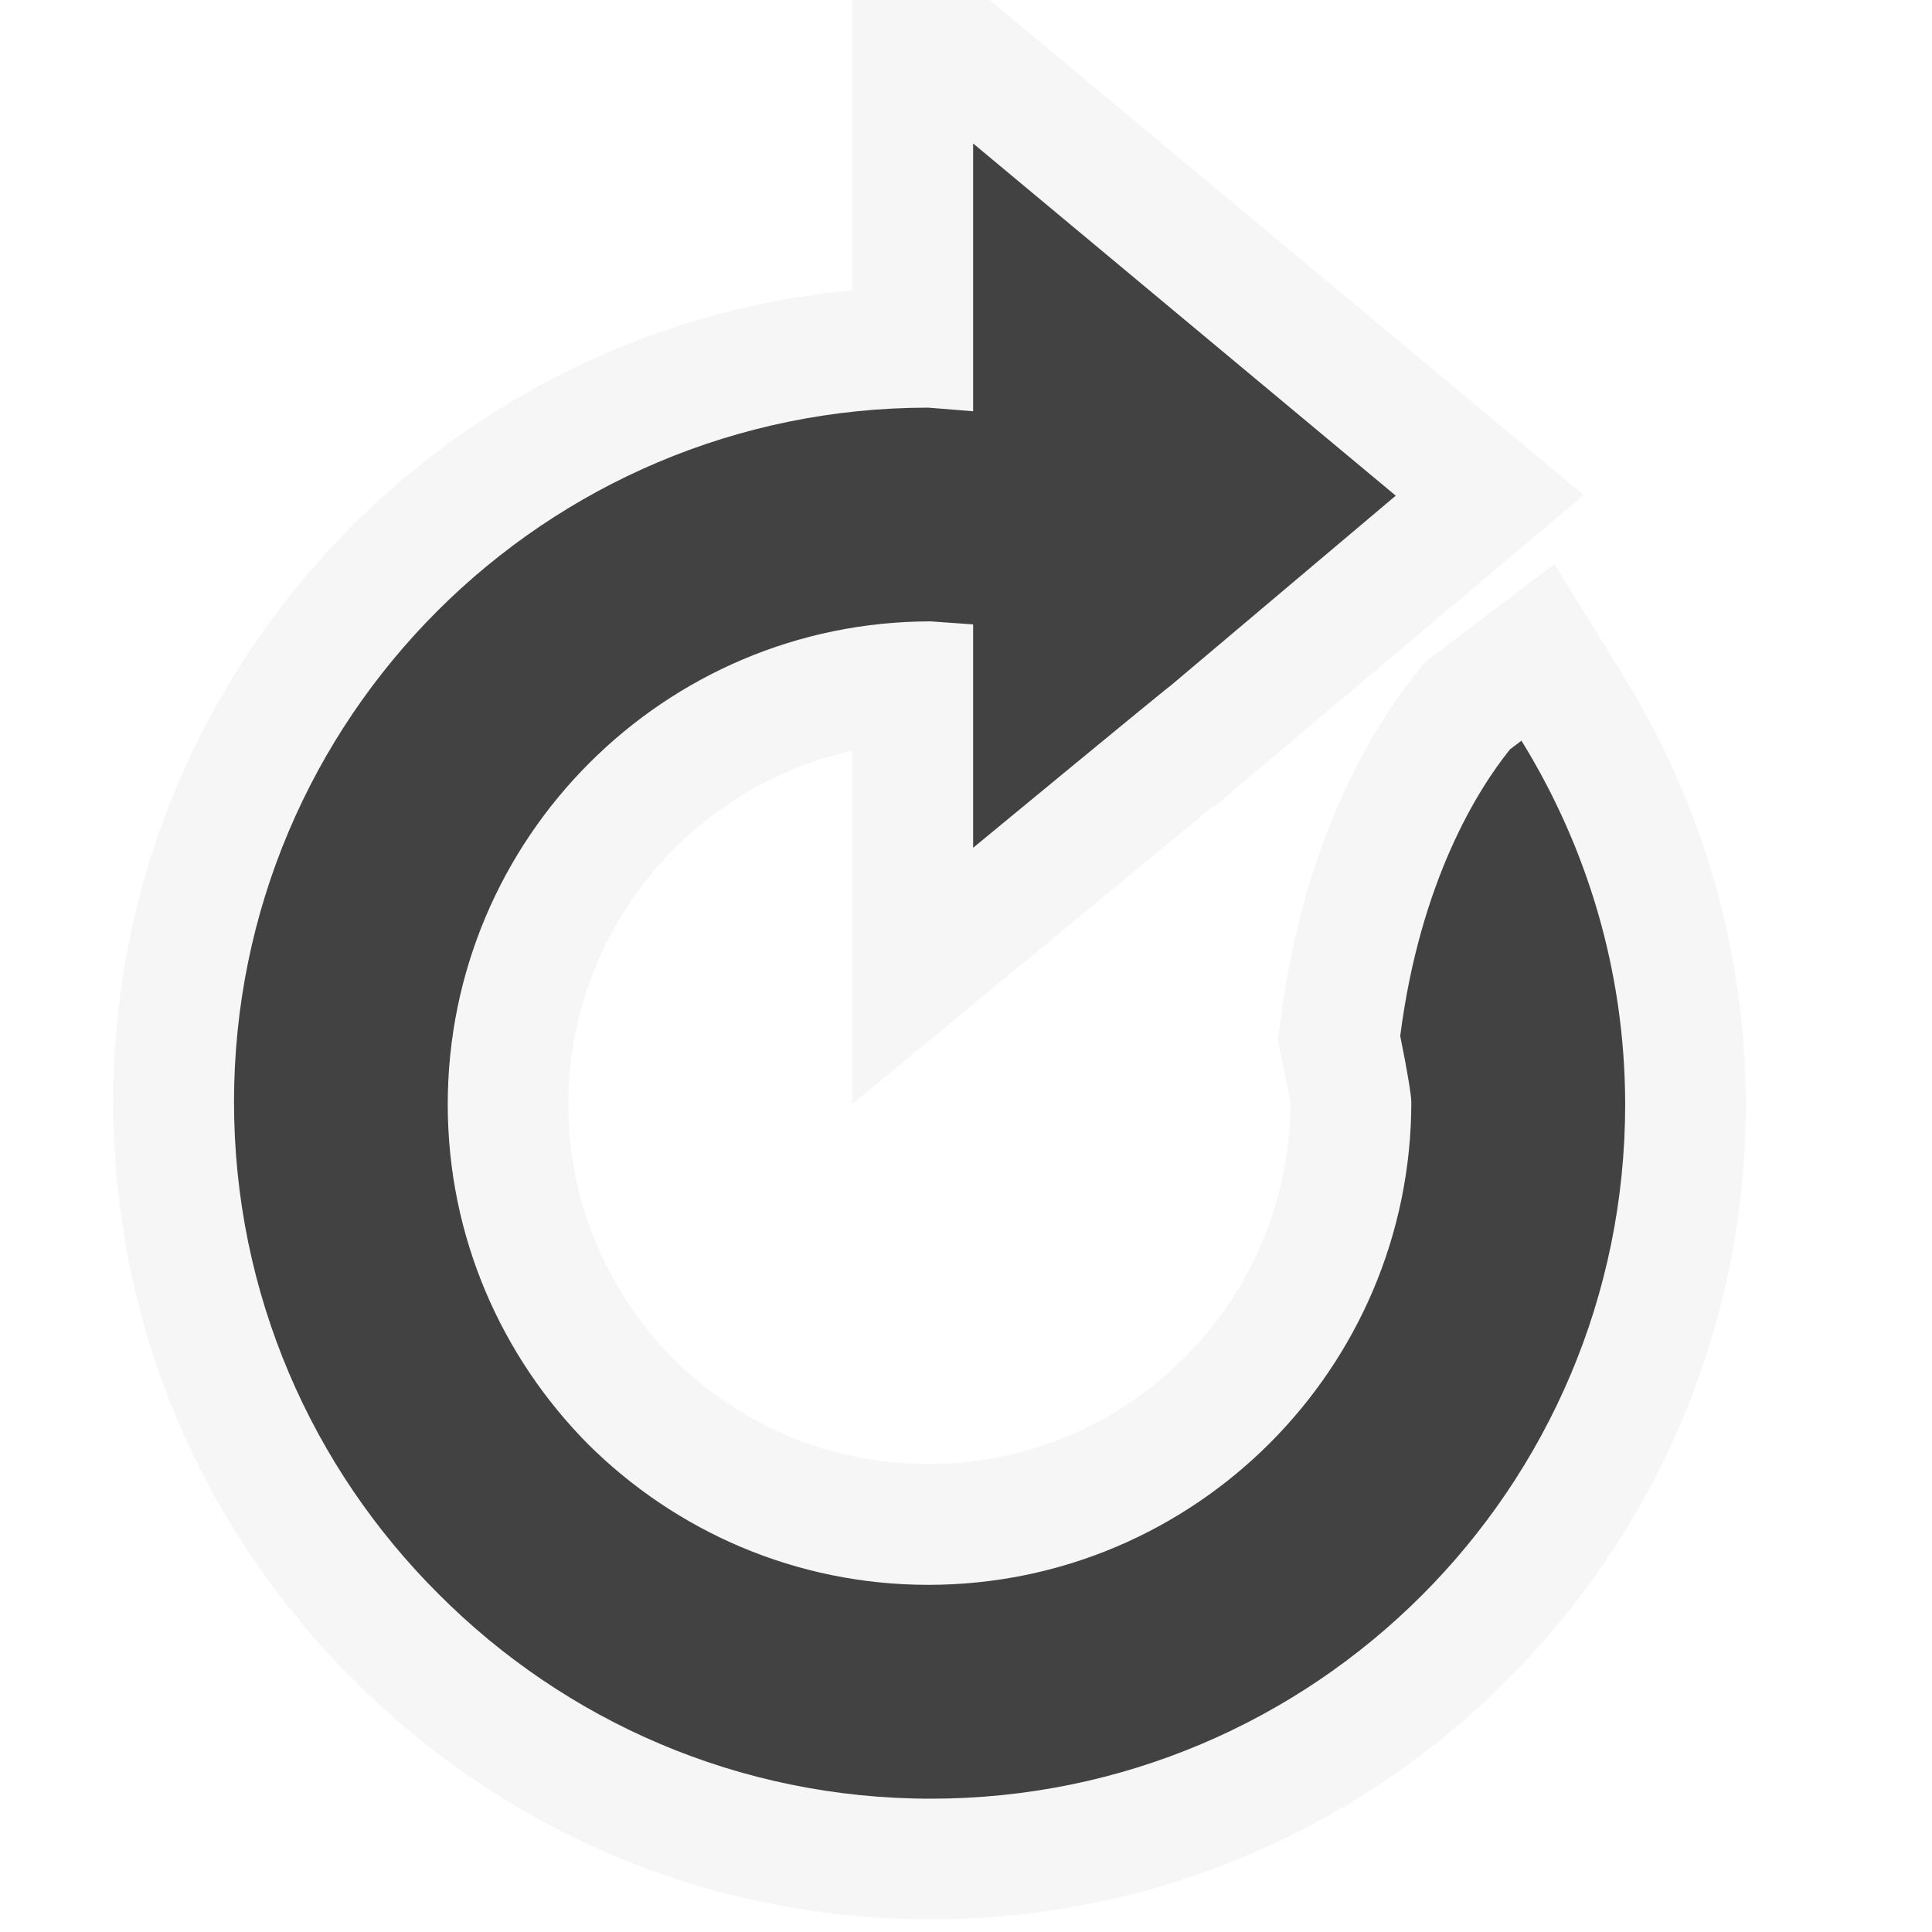
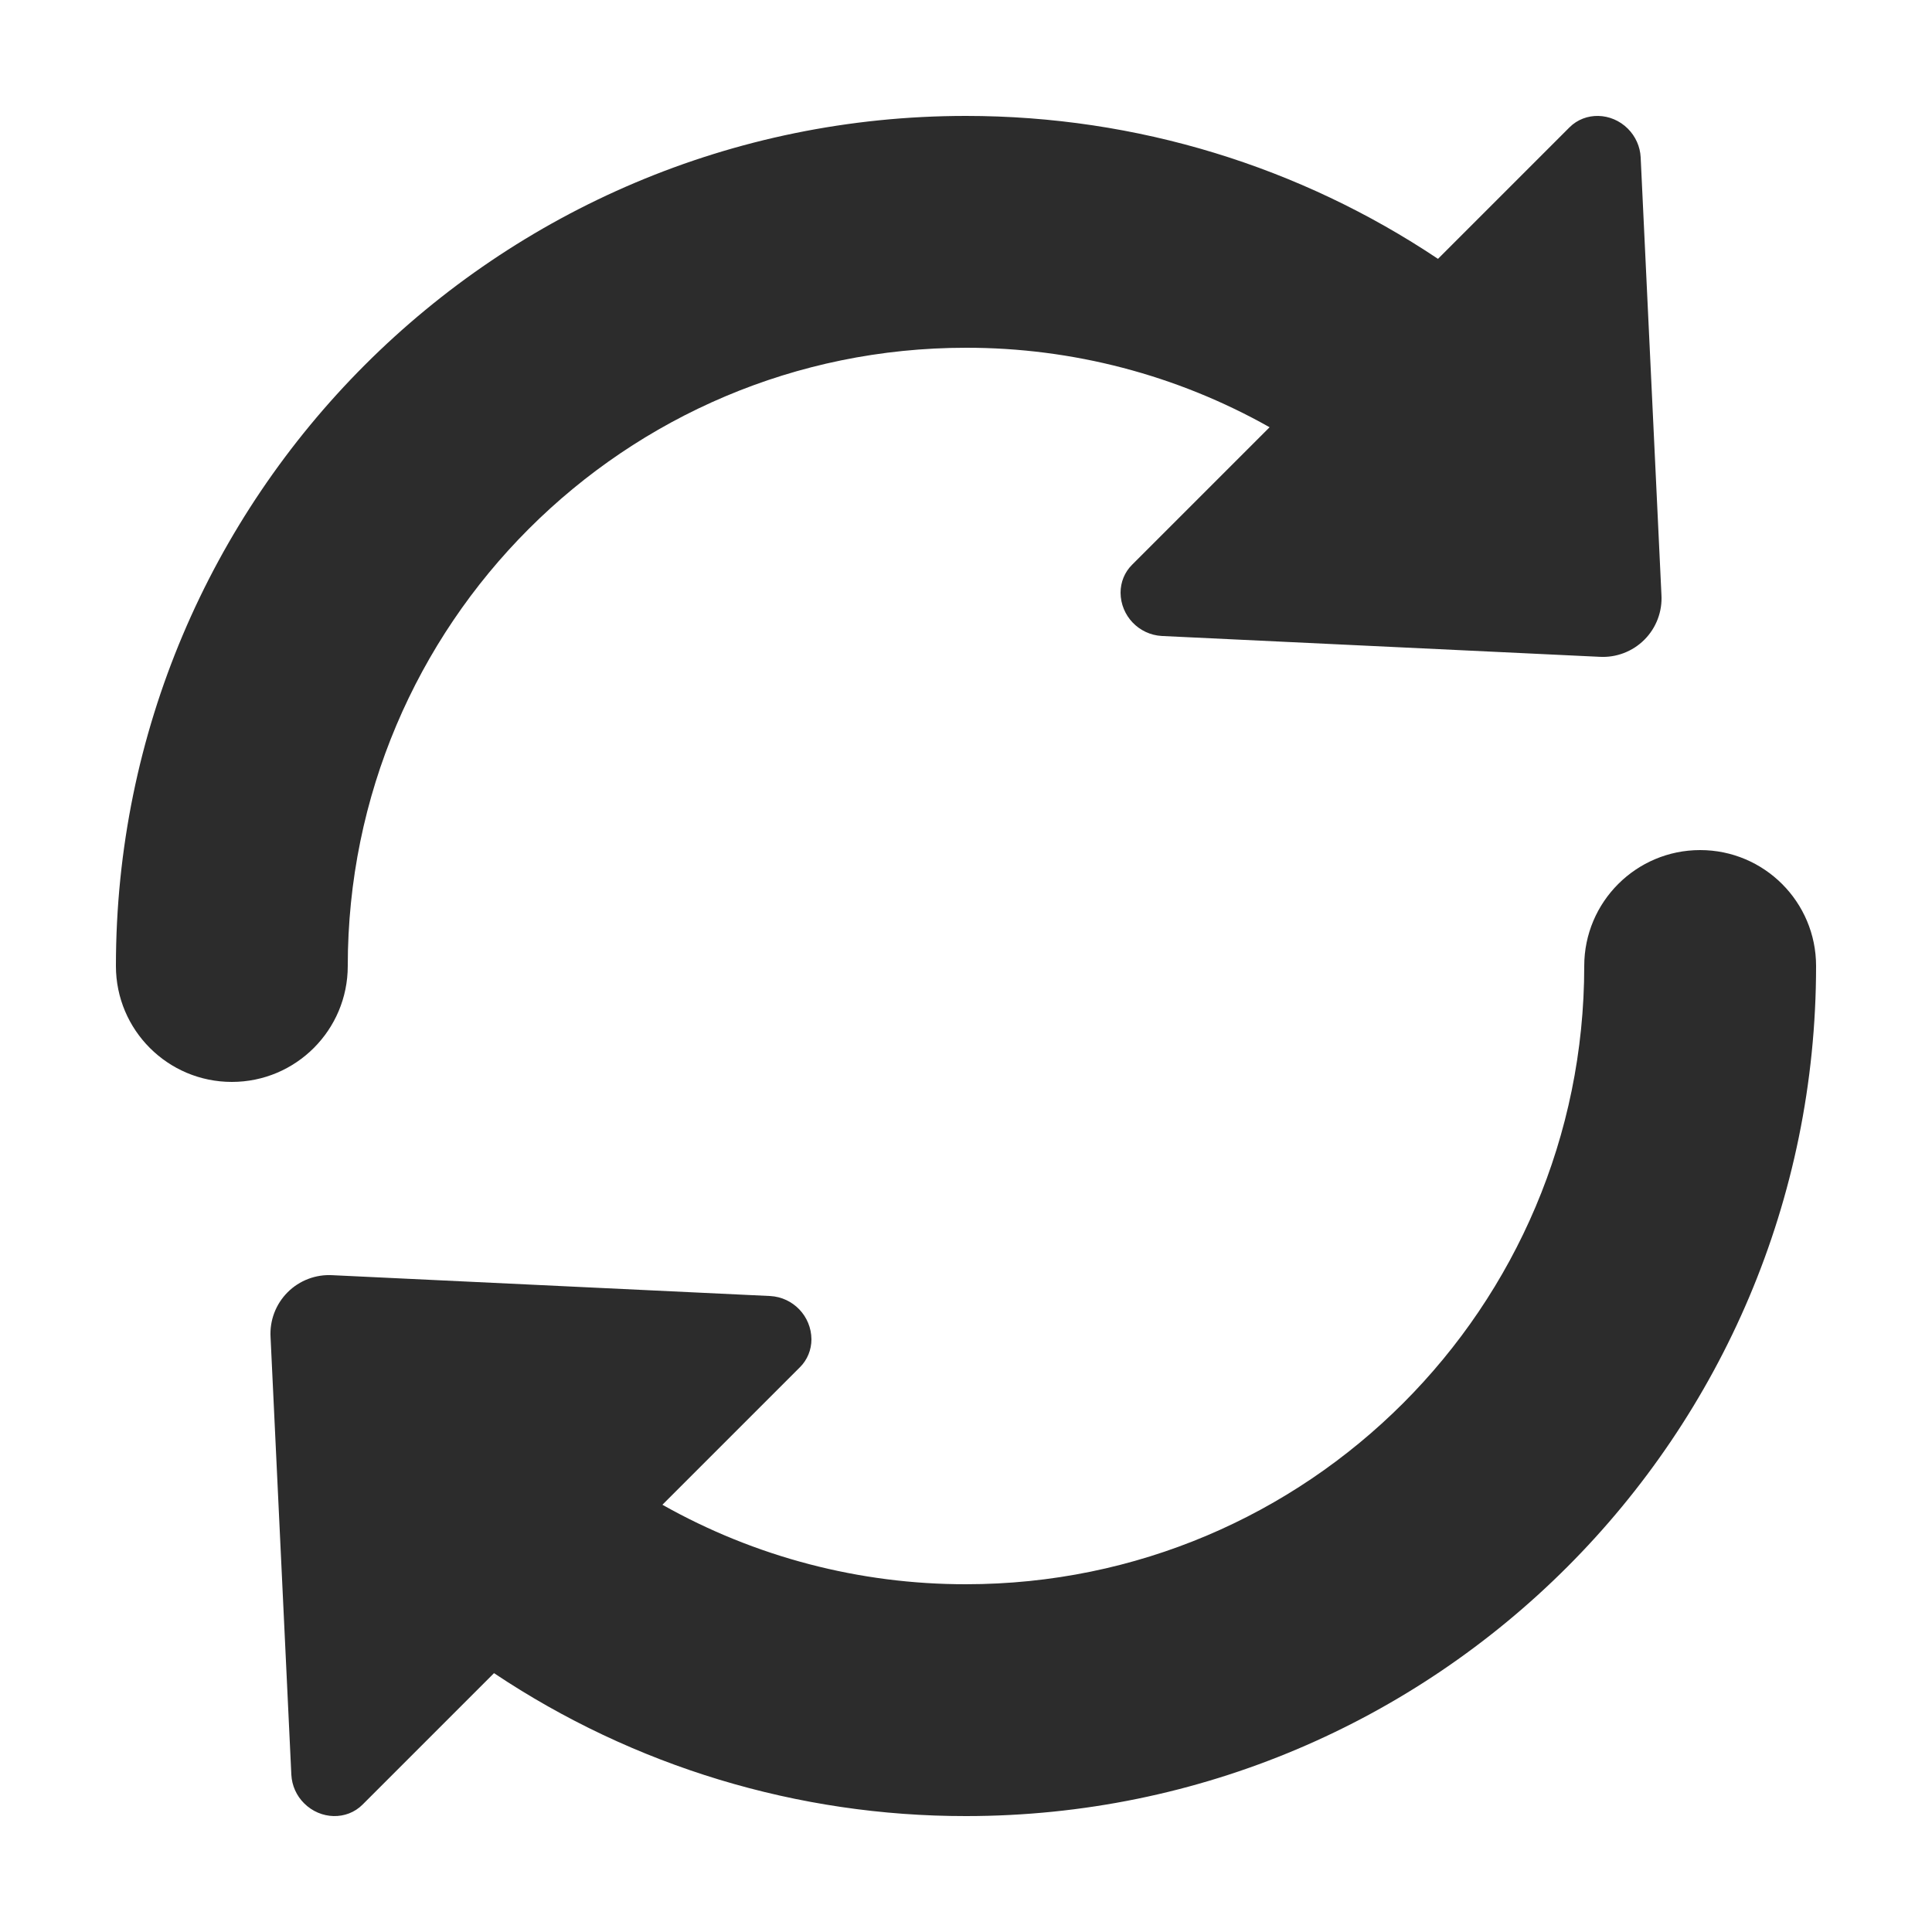
- <svg xmlns="http://www.w3.org/2000/svg" width="16" height="16">
-   <path d="M13.451 5.609l-.579-.939-1.068.812-.076.094c-.335.415-.927 1.341-1.124 2.876l-.021.165.033.163.071.345c0 1.654-1.346 3-3 3-.795 0-1.545-.311-2.107-.868-.563-.567-.873-1.317-.873-2.111 0-1.431 1.007-2.632 2.351-2.929v2.926s2.528-2.087 2.984-2.461h.012l3.061-2.582-4.919-4.1h-1.137v2.404c-3.429.318-6.121 3.211-6.121 6.721 0 1.809.707 3.508 1.986 4.782 1.277 1.282 2.976 1.988 4.784 1.988 3.722 0 6.75-3.028 6.75-6.75 0-1.245-.349-2.468-1.007-3.536z" fill="#F6F6F6" />
-   <path d="M12.6 6.134l-.094.071c-.269.333-.746 1.096-.91 2.375.057.277.092.495.092.545 0 2.206-1.794 4-4 4-1.098 0-2.093-.445-2.817-1.164-.718-.724-1.163-1.718-1.163-2.815 0-2.206 1.794-4 4-4l.351.025v1.85s1.626-1.342 1.631-1.339l1.869-1.577-3.5-2.917v2.218l-.371-.03c-3.176 0-5.75 2.574-5.75 5.75 0 1.593.648 3.034 1.695 4.076 1.042 1.046 2.482 1.694 4.076 1.694 3.176 0 5.75-2.574 5.75-5.75-.001-1.106-.318-2.135-.859-3.012z" fill="#424242" />
+ <svg xmlns="http://www.w3.org/2000/svg" t="1598865318190" class="icon" viewBox="0 0 1024 1024" version="1.1" p-id="5864" width="200" height="200">
+   <path d="M351.089 797.553A326.697 326.697 0 0 0 512 839.68c180.982 0 327.68-146.698 327.68-327.68a61.44 61.44 0 0 1 122.88 0c0 248.832-201.728 450.56-450.56 450.56a449.27 449.27 0 0 1-250.163-75.756l-69.693 69.693c-8.356 8.356-22.221 8.028-30.966-0.717a22.979 22.979 0 0 1-6.758-15.094l-11.018-231.956a31.068 31.068 0 0 1 32.85-32.85l231.956 11.039A23.142 23.142 0 0 1 430.08 709.837c0 5.612-2.171 10.916-6.062 14.787l-72.909 72.909z m321.823-571.105A326.697 326.697 0 0 0 512 184.32C331.018 184.32 184.32 331.018 184.32 512a61.44 61.44 0 0 1-122.88 0C61.44 263.168 263.168 61.44 512 61.44c90.87 0 177.377 27.095 250.163 75.756l69.693-69.693c8.356-8.356 22.221-8.028 30.966 0.717 4.055 4.076 6.472 9.462 6.758 15.094l11.018 231.956a31.068 31.068 0 0 1-32.85 32.85l-231.956-11.039A23.142 23.142 0 0 1 593.92 314.163c0-5.612 2.171-10.916 6.062-14.787l72.909-72.909z" p-id="5865" fill="#2c2c2c" />
</svg>
